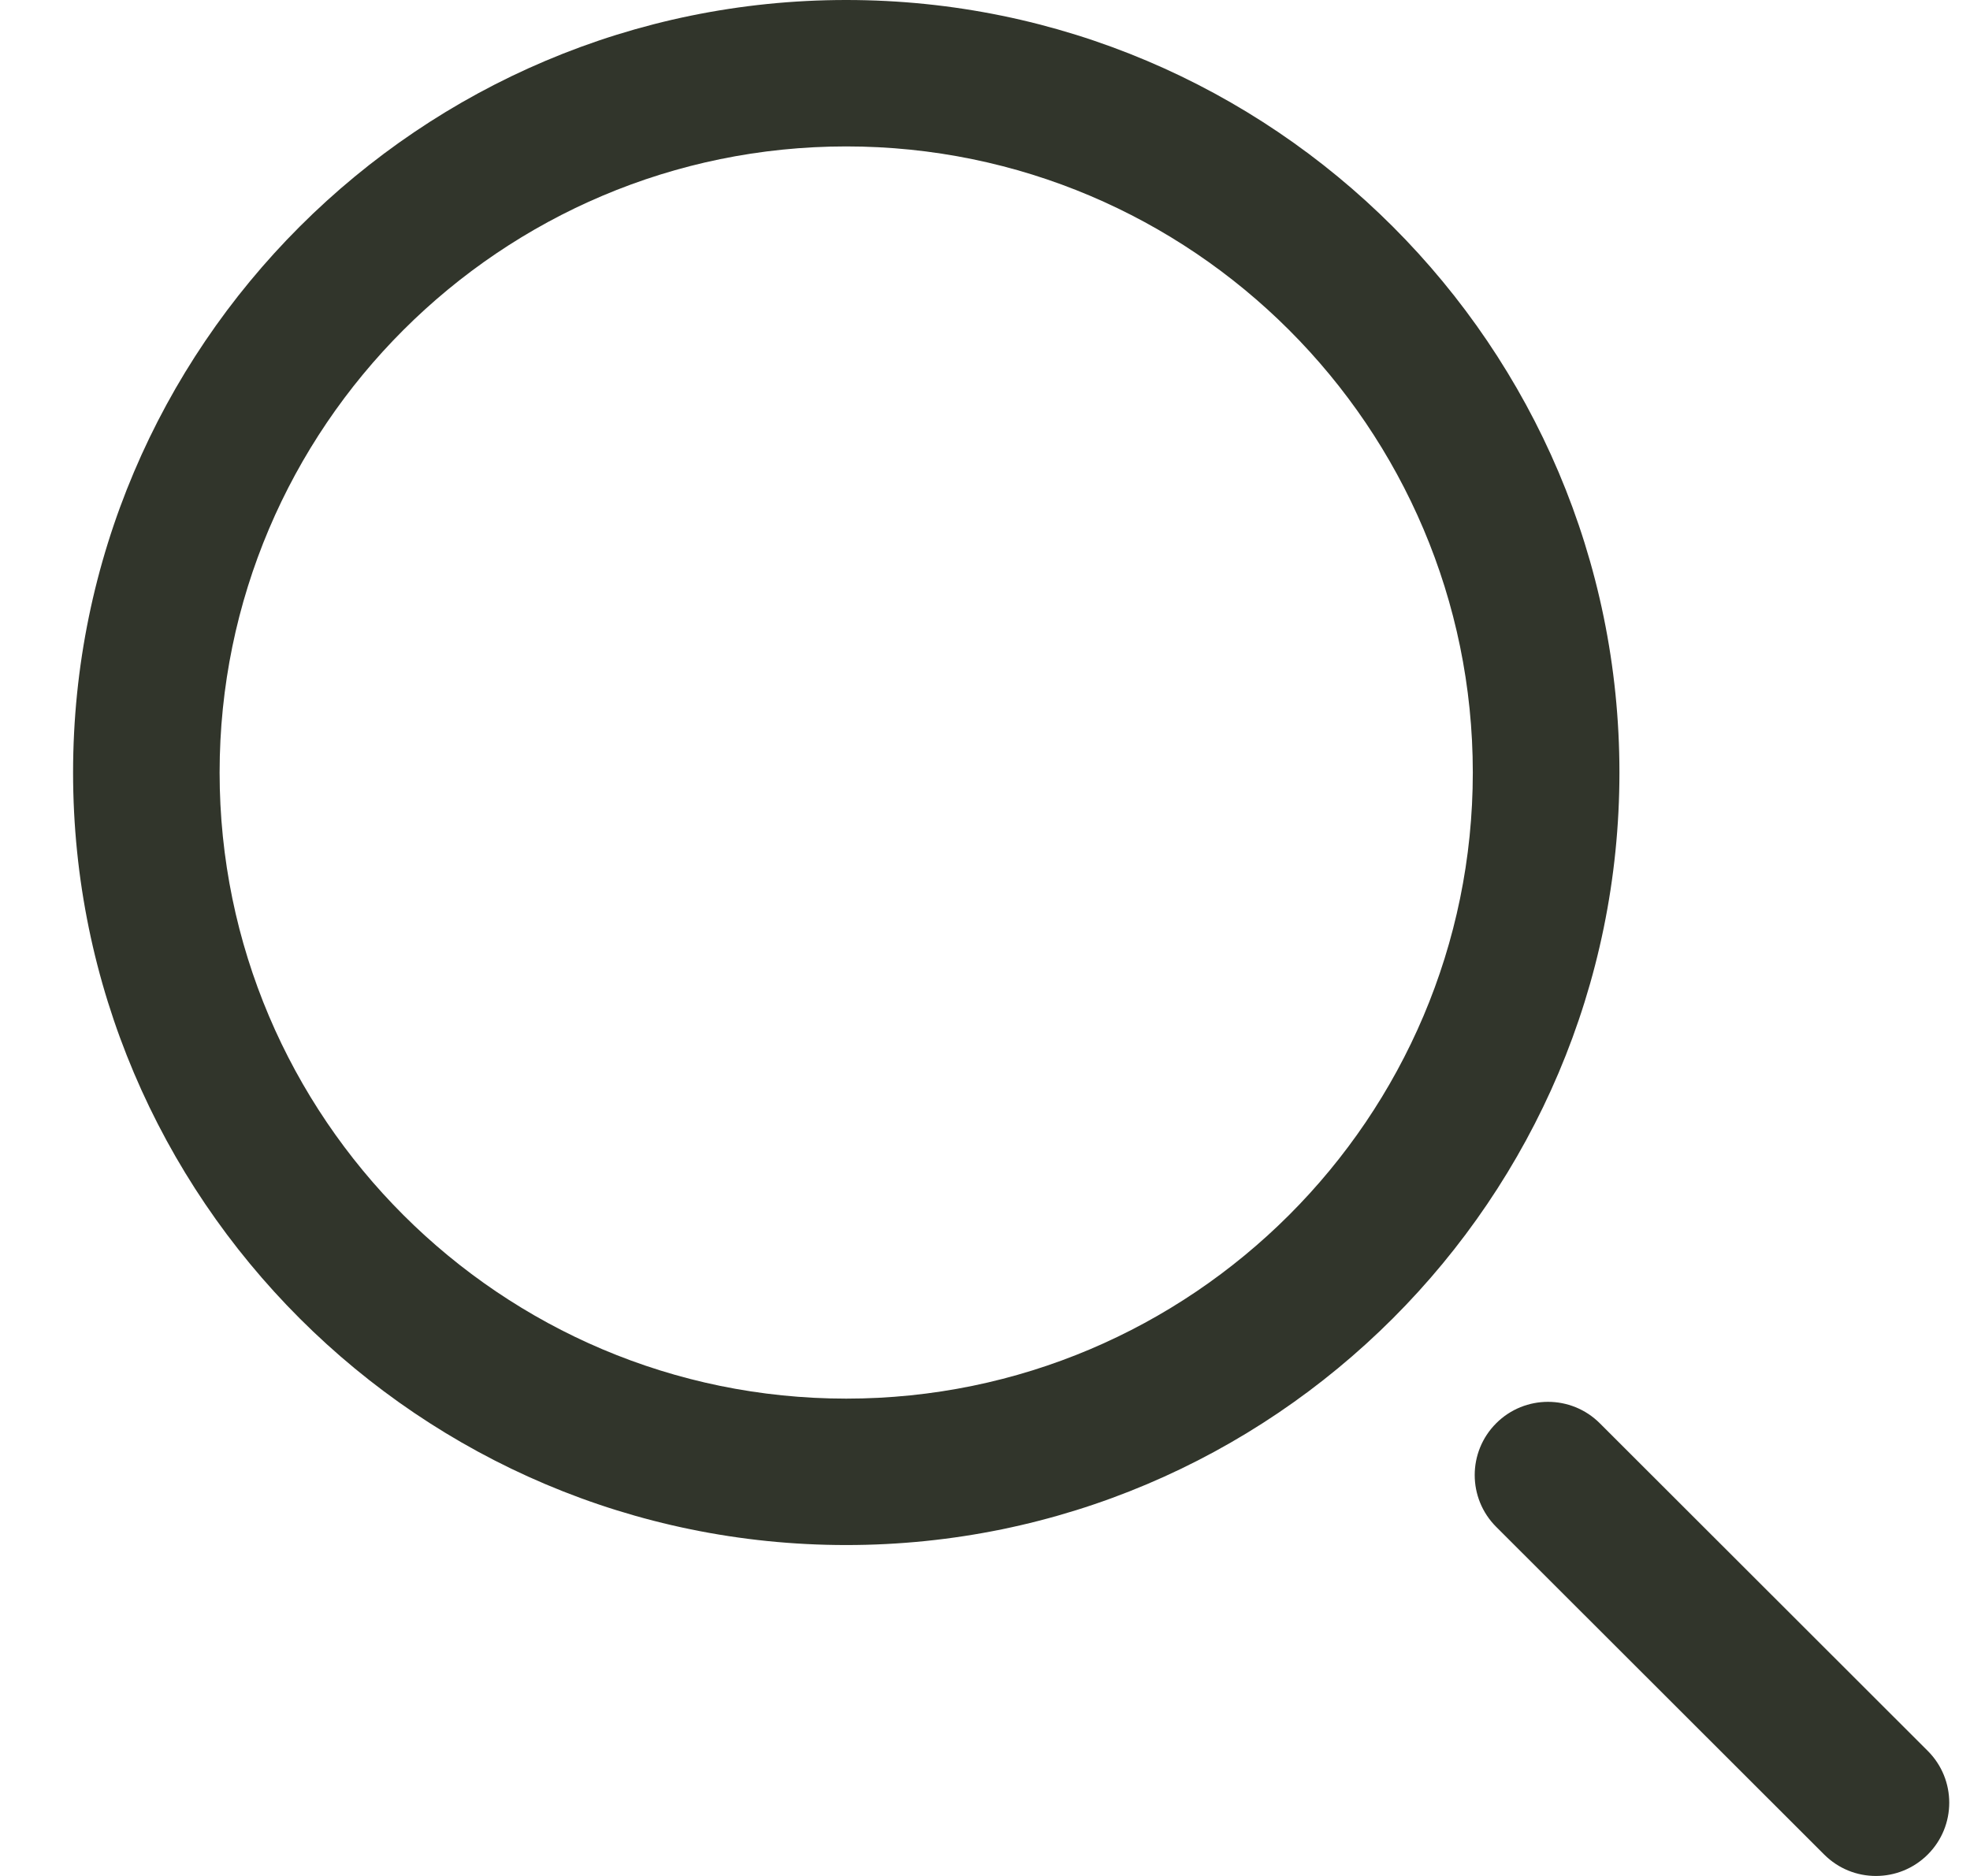
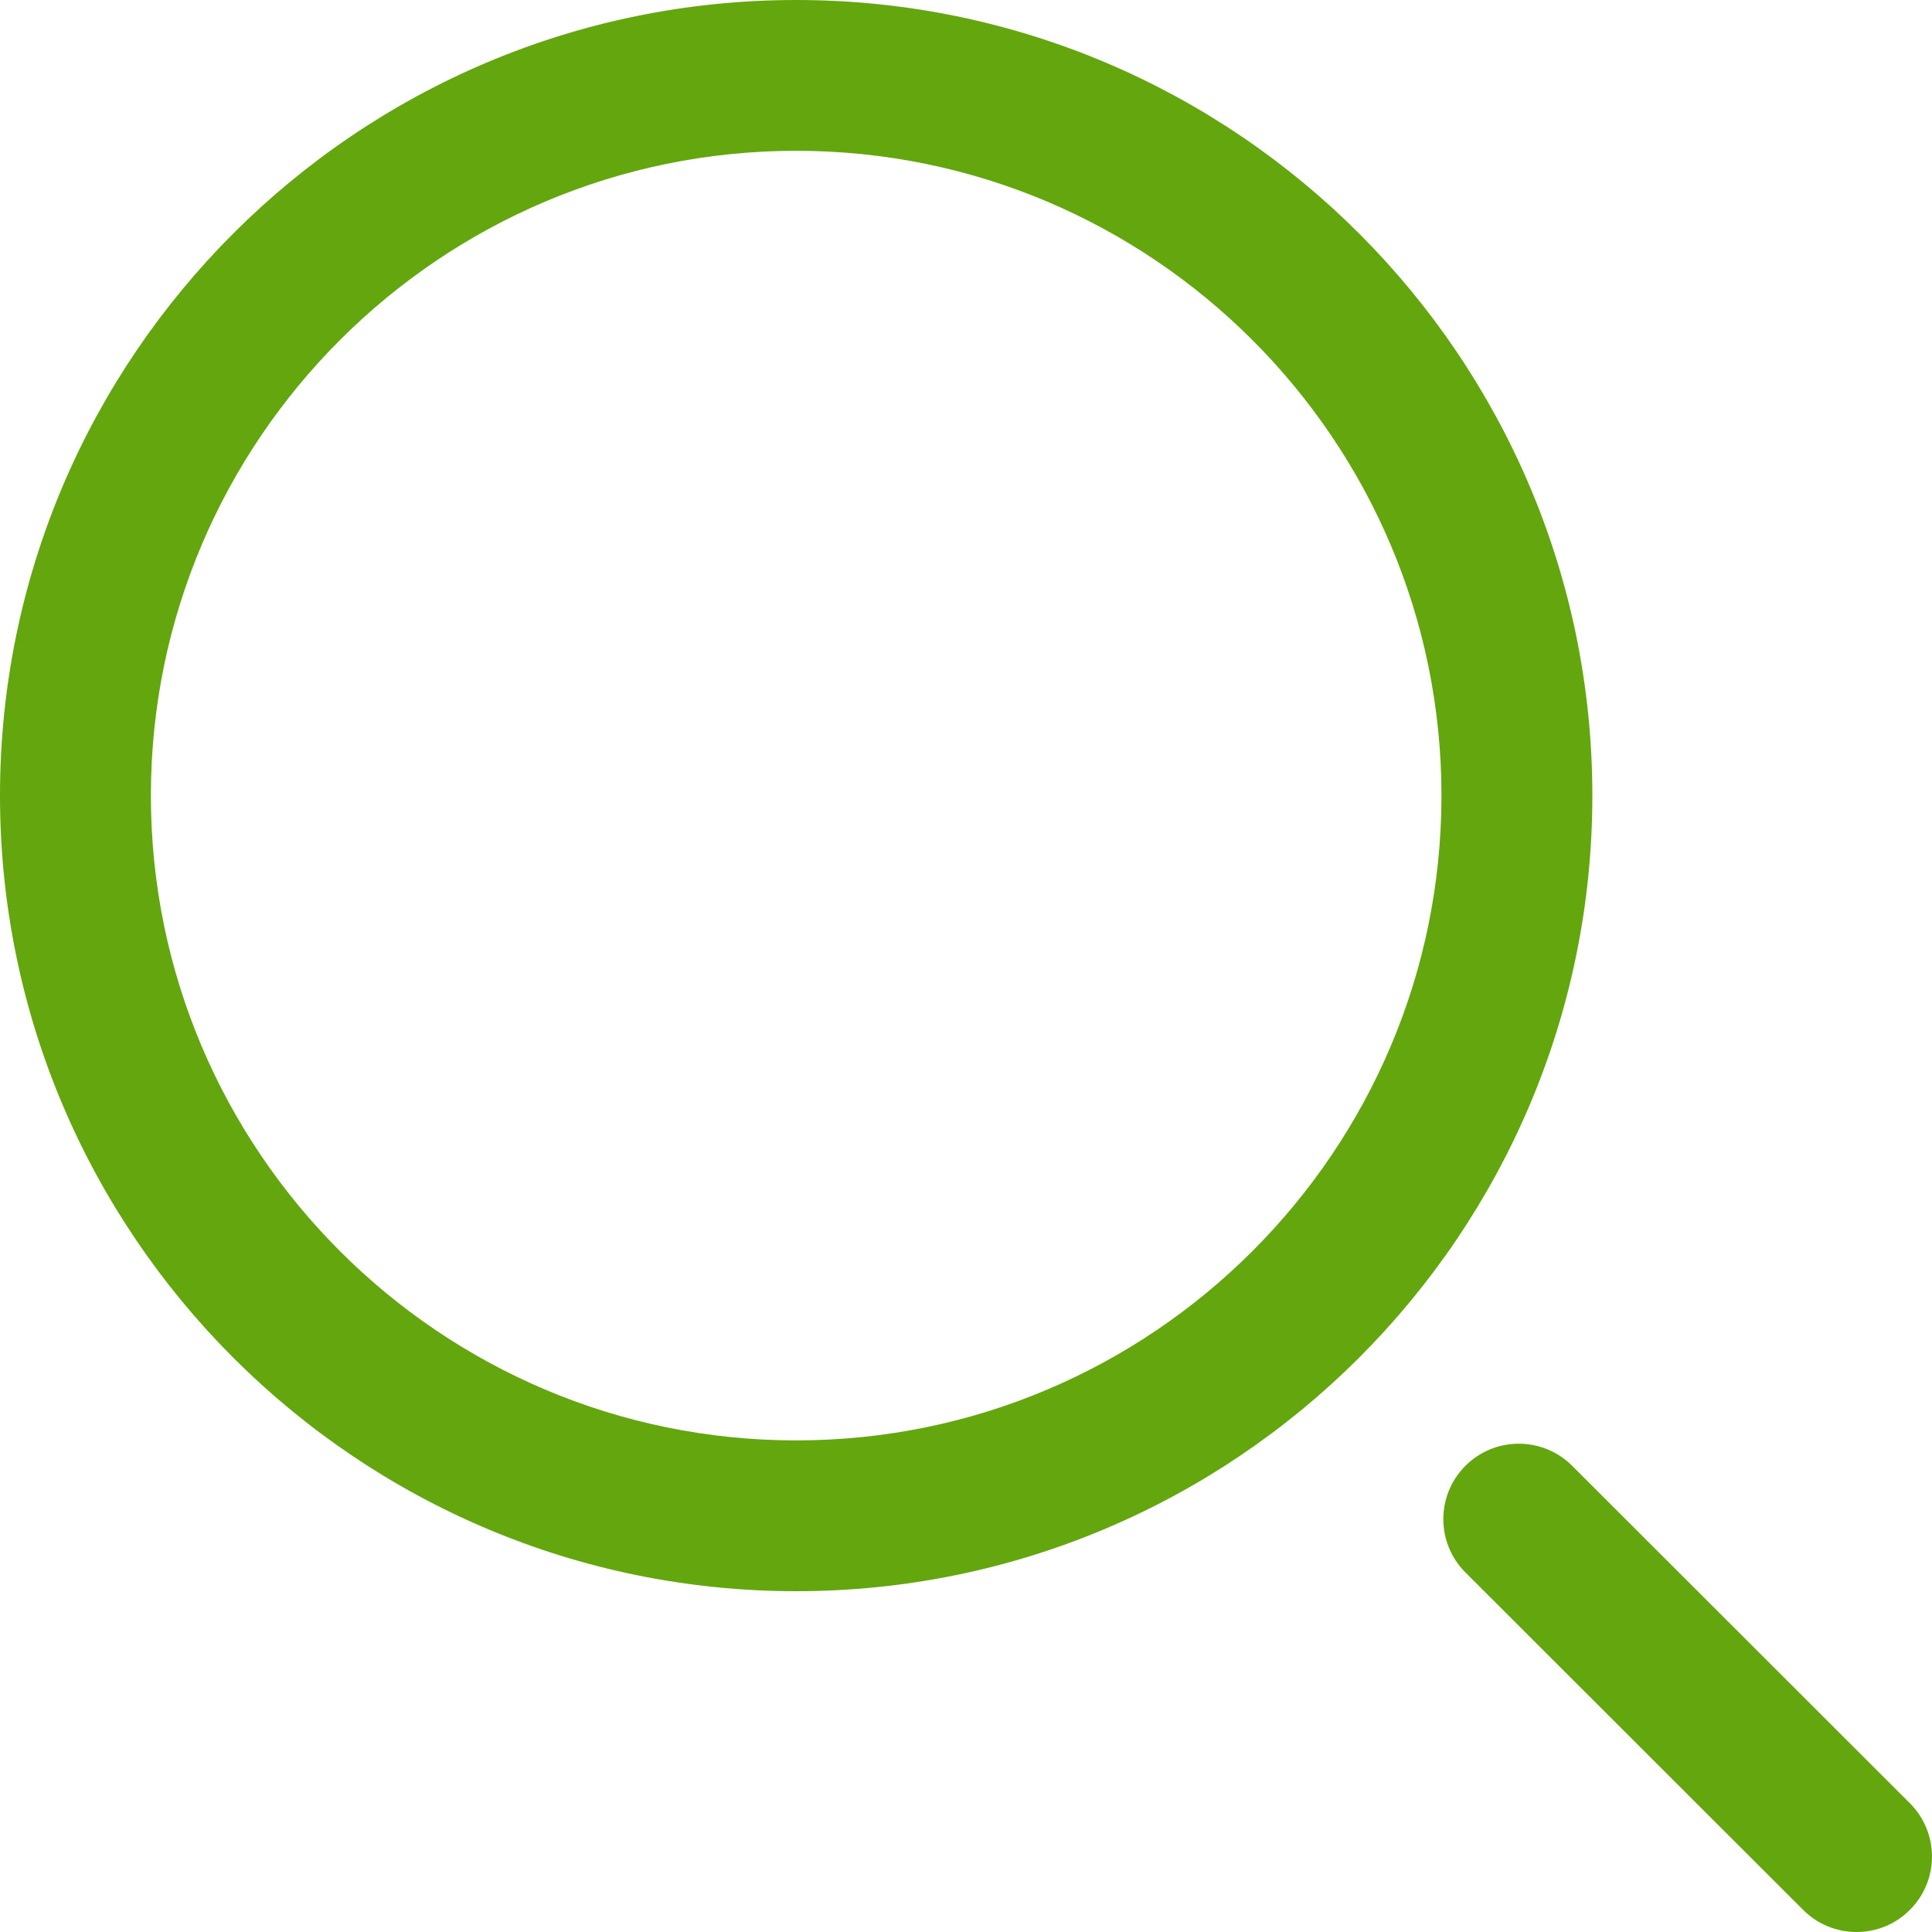
- <svg xmlns="http://www.w3.org/2000/svg" width="21" height="20" viewBox="0 0 21 20" fill="none">
-   <path d="M9.021 16.472C4.476 16.472 0.779 12.777 0.779 8.236C0.779 3.695 4.476 0 9.021 0C13.566 0 17.263 3.695 17.263 8.236C17.263 12.777 13.566 16.472 9.021 16.472ZM9.021 1.561C5.338 1.561 2.341 4.556 2.341 8.236C2.341 11.916 5.338 14.911 9.021 14.911C12.704 14.911 15.7 11.916 15.7 8.236C15.7 4.556 12.704 1.561 9.021 1.561ZM20.55 19.771C20.855 19.466 20.855 18.972 20.55 18.667L17.054 15.174C16.749 14.869 16.254 14.869 15.949 15.174C15.644 15.479 15.644 15.973 15.949 16.278L19.445 19.771C19.598 19.924 19.797 20 19.997 20C20.197 20 20.397 19.924 20.55 19.771Z" fill="#31352B" />
+ <svg xmlns="http://www.w3.org/2000/svg" width="20" height="20" viewBox="0 0 20 20" fill="none">
+   <path d="M8.242 16.472C3.697 16.472 0 12.777 0 8.236C0 3.695 3.697 0 8.242 0C12.787 0 16.484 3.695 16.484 8.236C16.484 12.777 12.787 16.472 8.242 16.472V16.472ZM8.242 1.561C4.559 1.561 1.562 4.556 1.562 8.236C1.562 11.916 4.559 14.911 8.242 14.911C11.925 14.911 14.922 11.916 14.922 8.236C14.922 4.556 11.925 1.561 8.242 1.561V1.561ZM19.771 19.771C20.076 19.466 20.076 18.972 19.771 18.667L16.275 15.174C15.97 14.869 15.475 14.869 15.17 15.174C14.865 15.479 14.865 15.973 15.17 16.278L18.666 19.771C18.819 19.924 19.019 20 19.219 20C19.419 20 19.619 19.924 19.771 19.771V19.771Z" fill="#63A60E" />
</svg>
